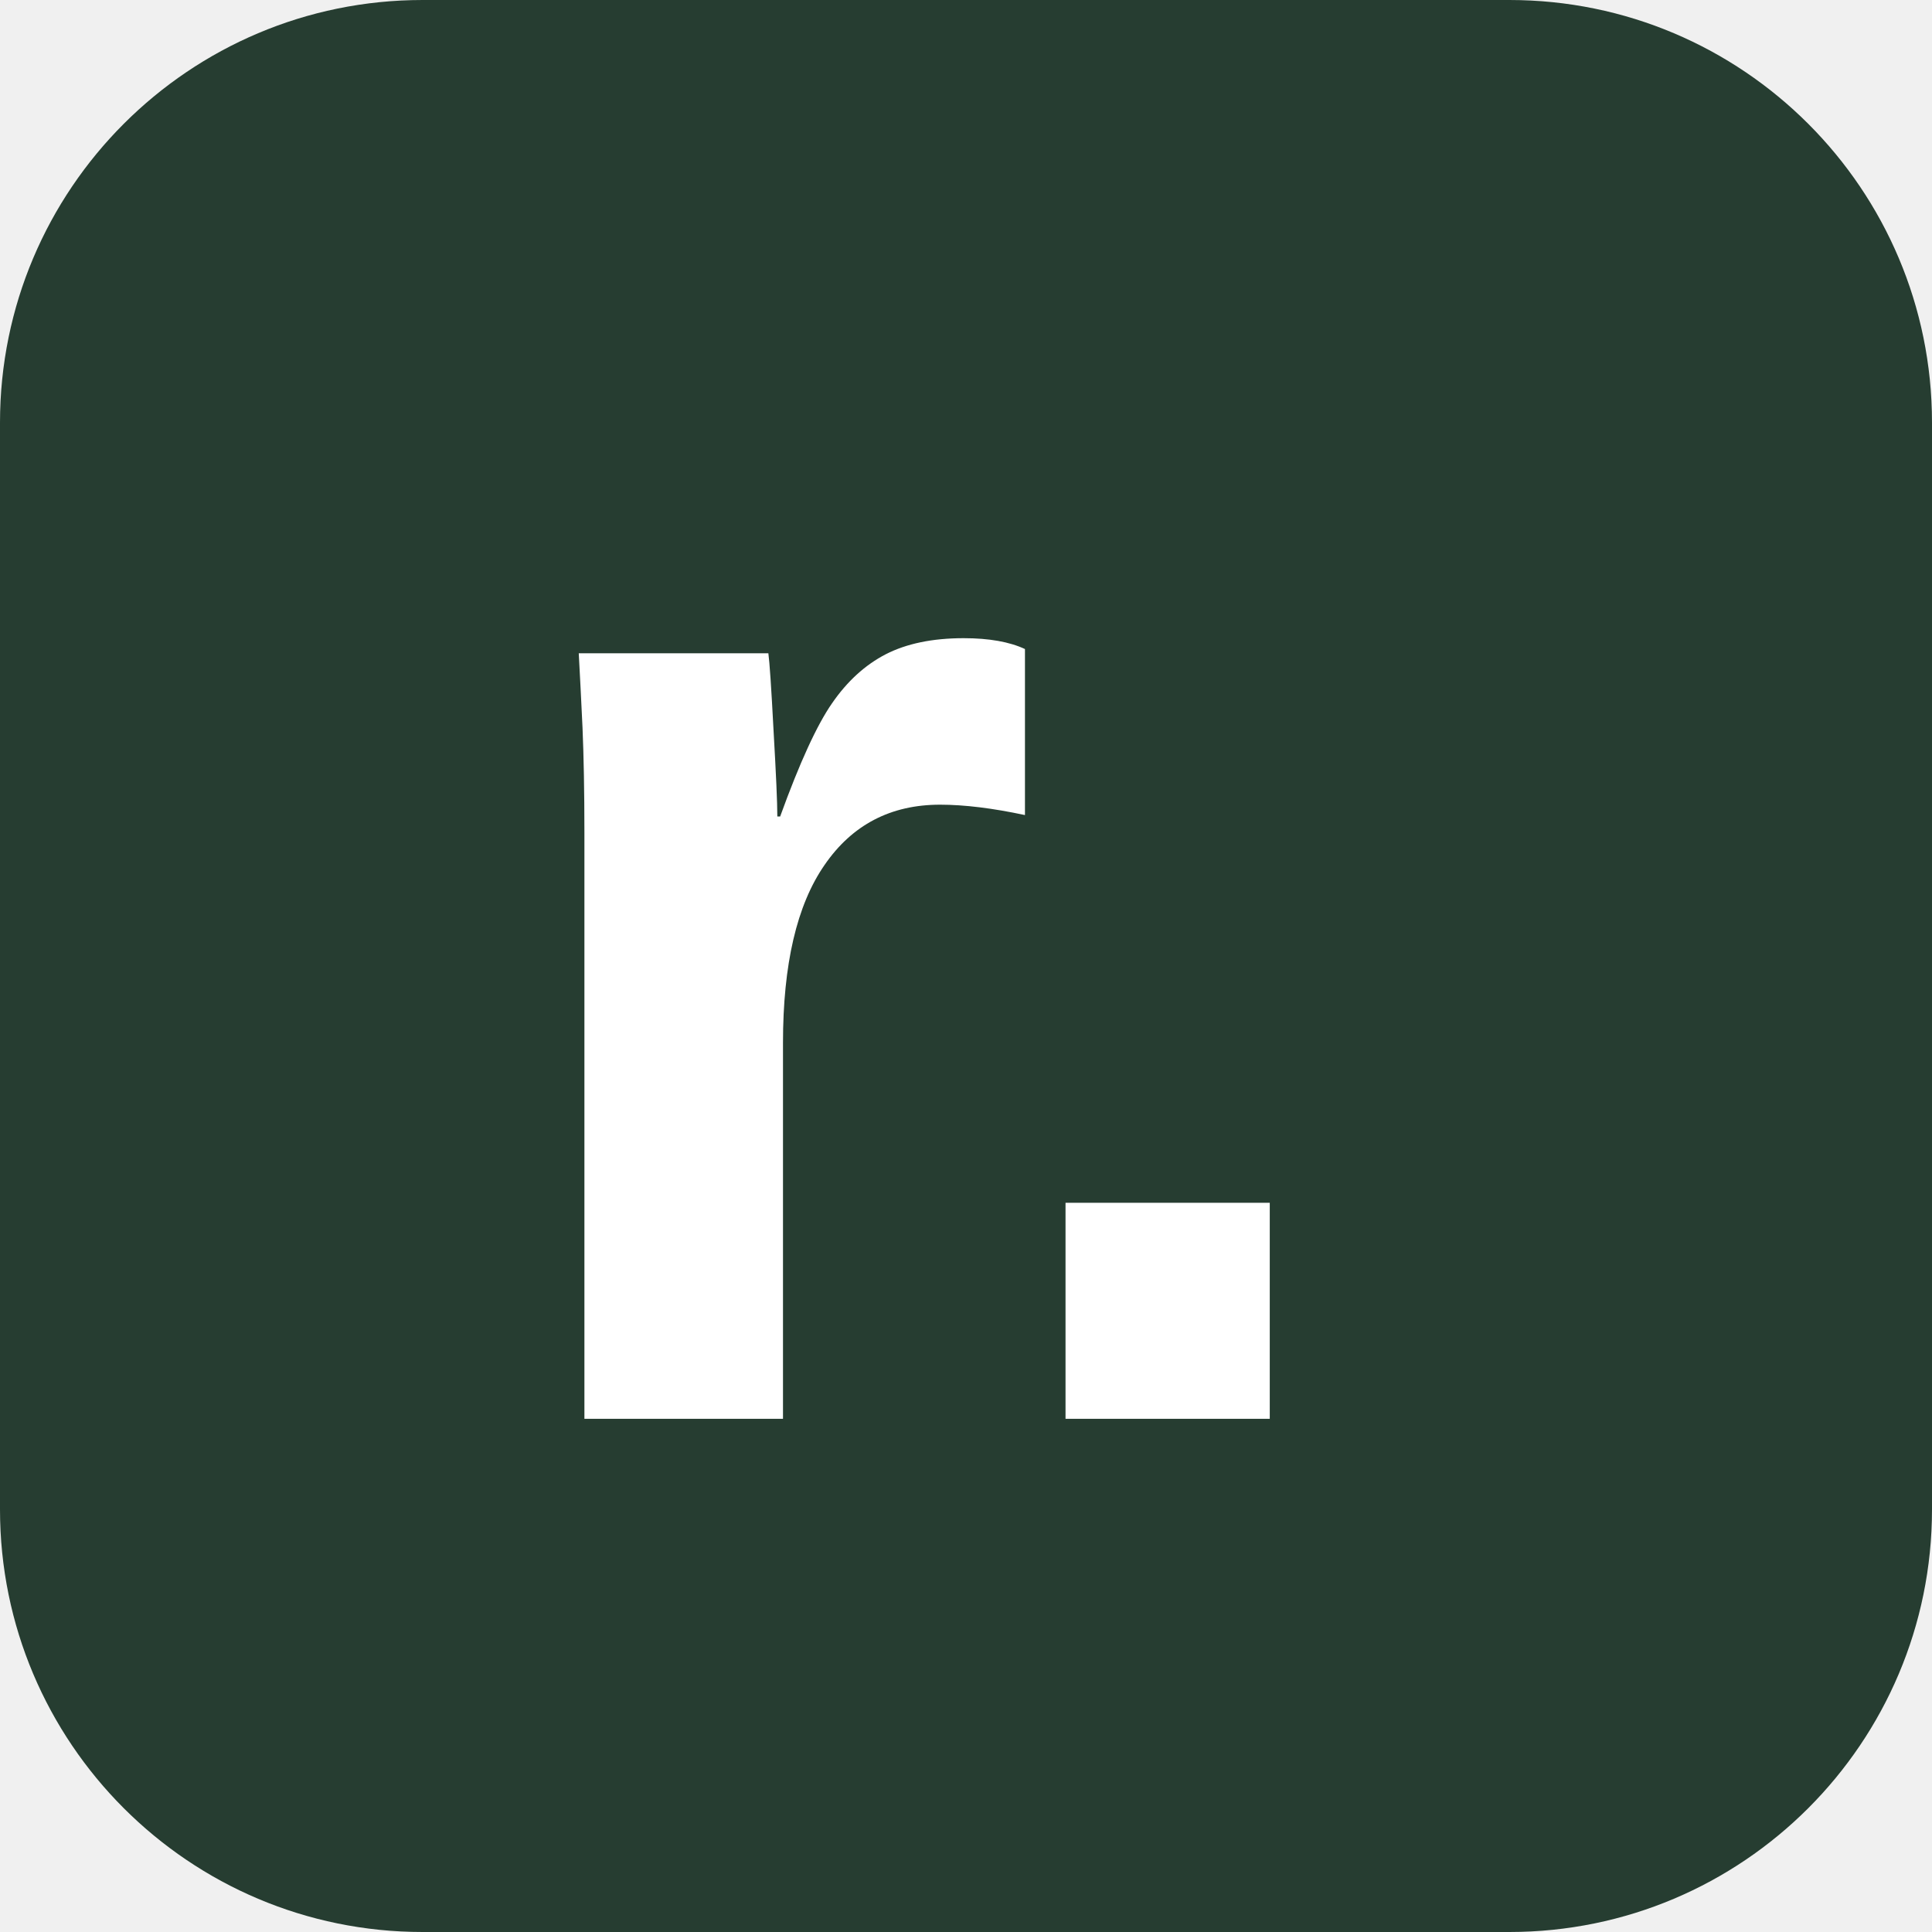
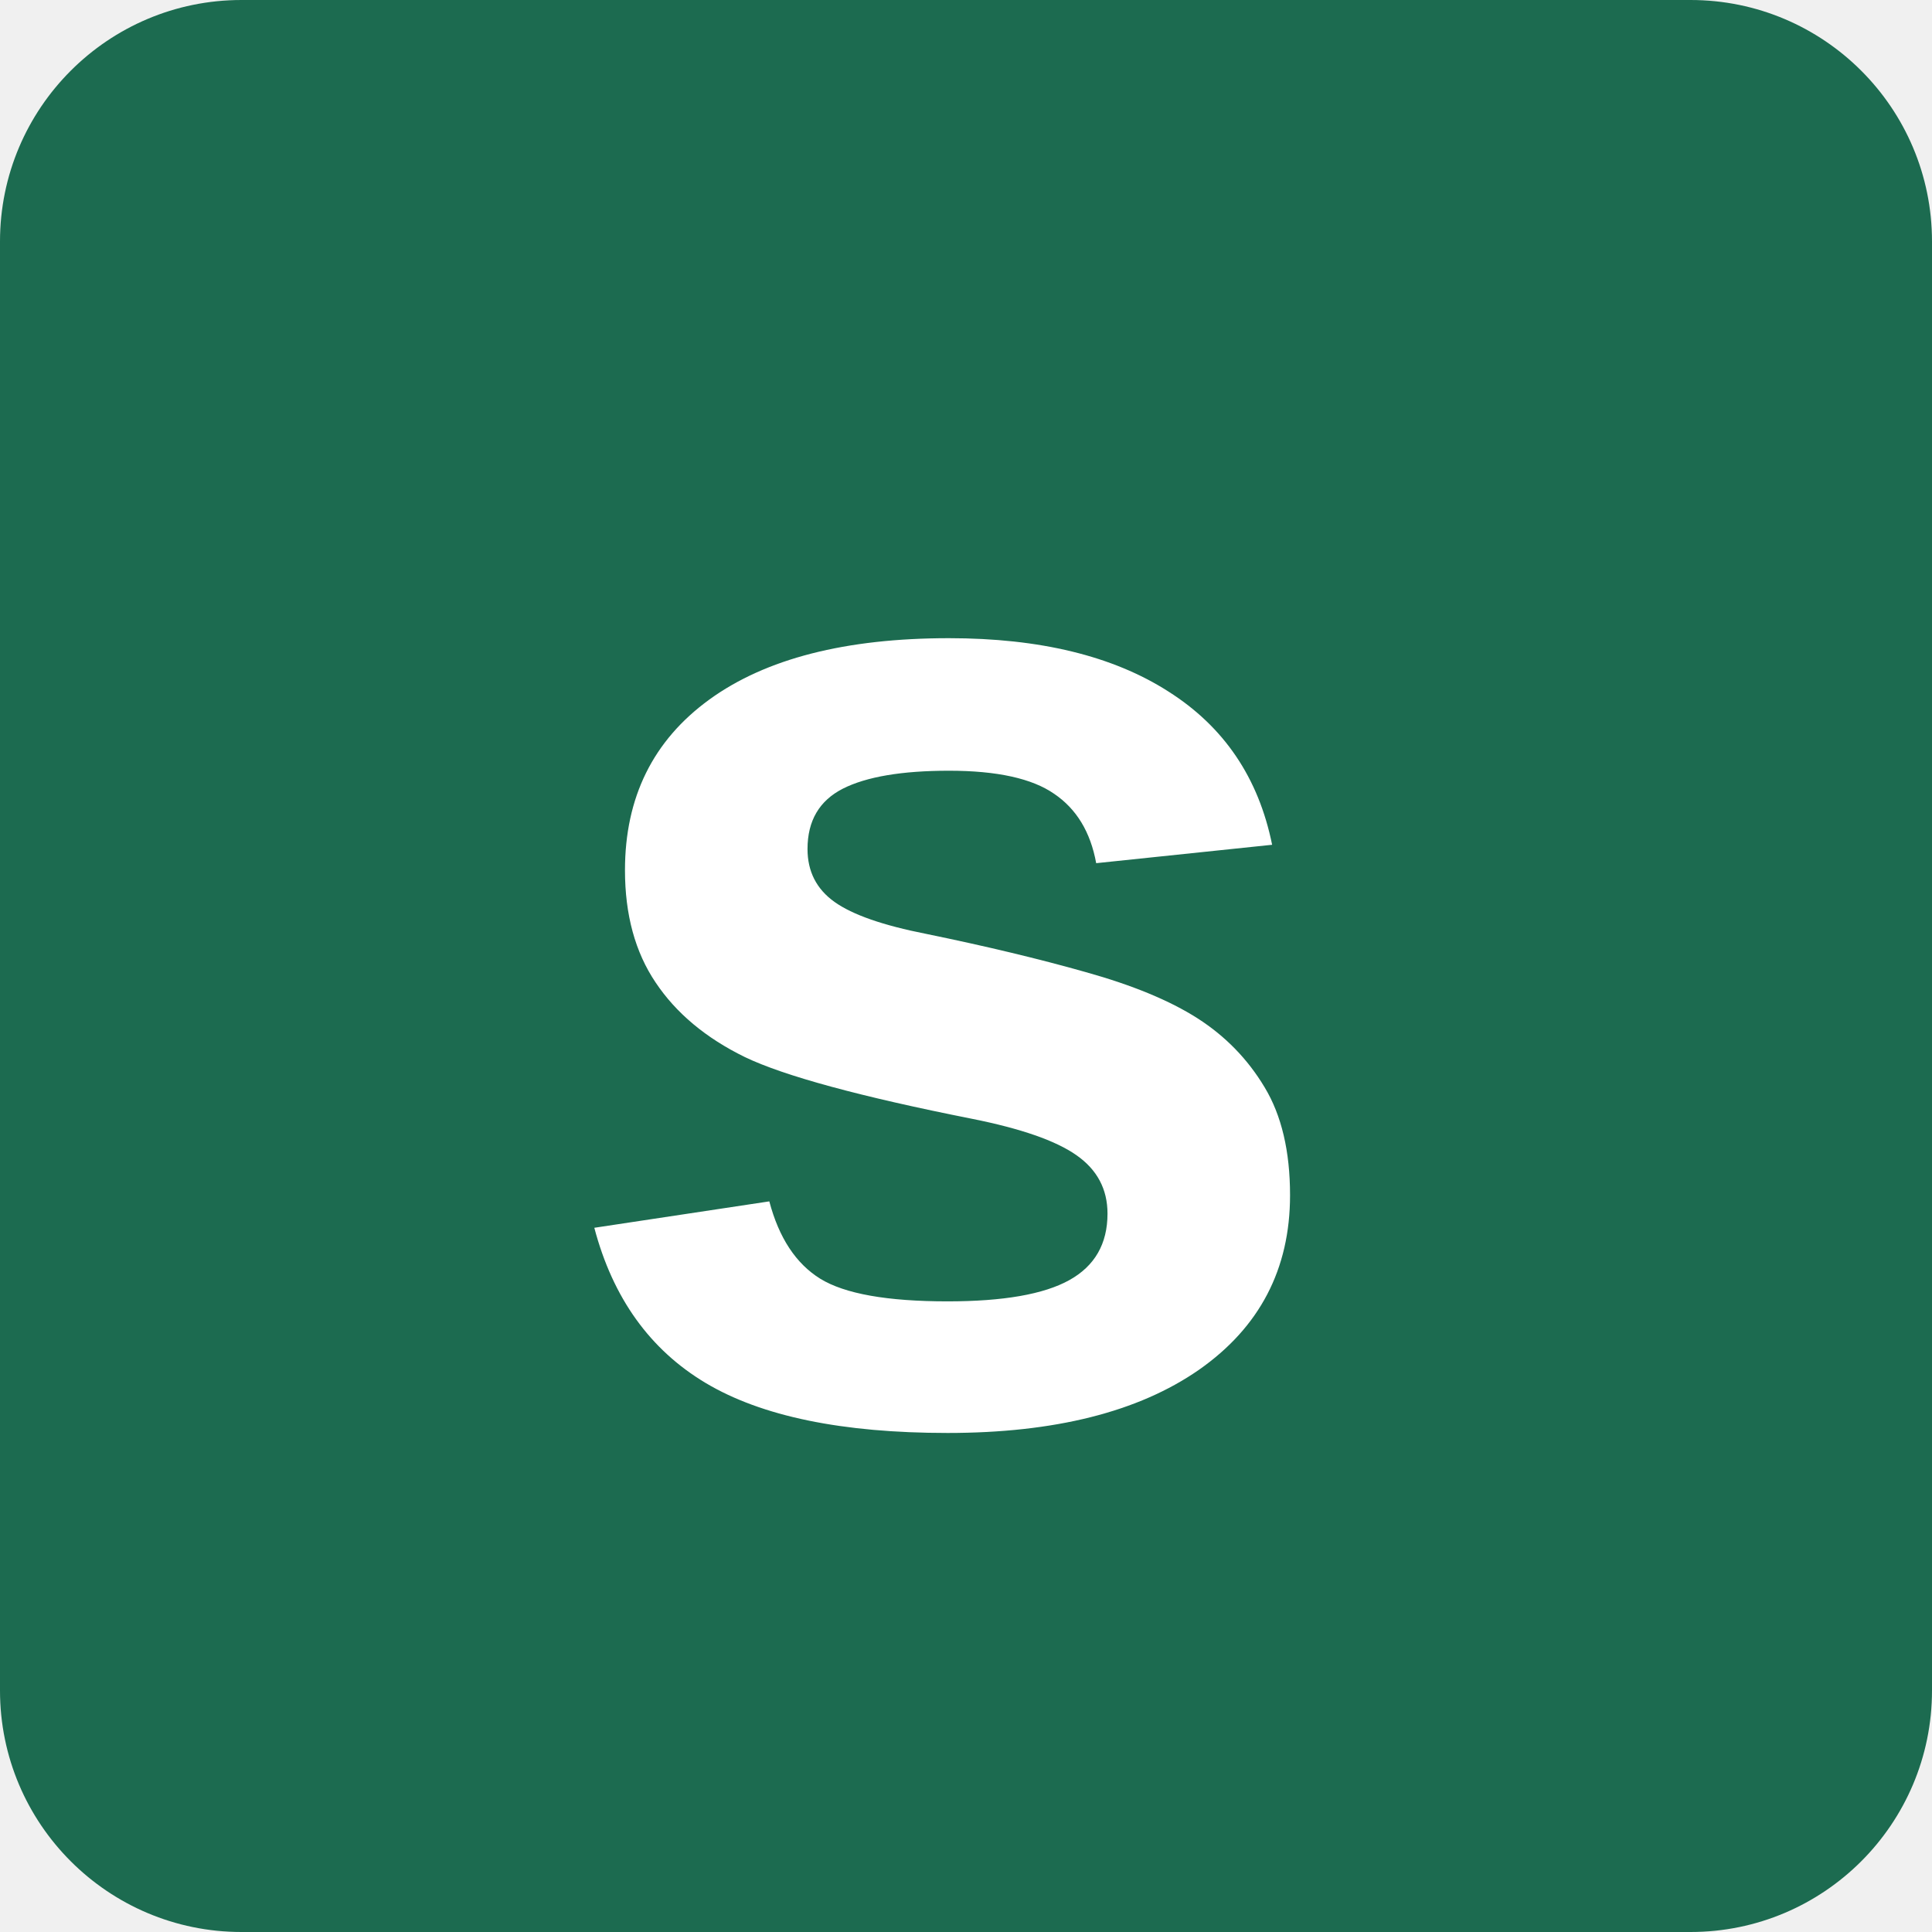
<svg xmlns="http://www.w3.org/2000/svg" viewBox="0 0 64 64">
-   <rect width="64" height="64" rx="14" fill="#263d31" />
-   <text x="16" y="47" fill="#fff" font-family="Arial,sans-serif" font-size="48" font-weight="bold">r.</text>
+   <rect width="64" height="64" rx="8" fill="#1C6B50" />
+   <text x="18" y="47" fill="#FFFFFF" font-family="Arial,sans-serif" font-size="48" font-weight="bold">s</text>
</svg>
